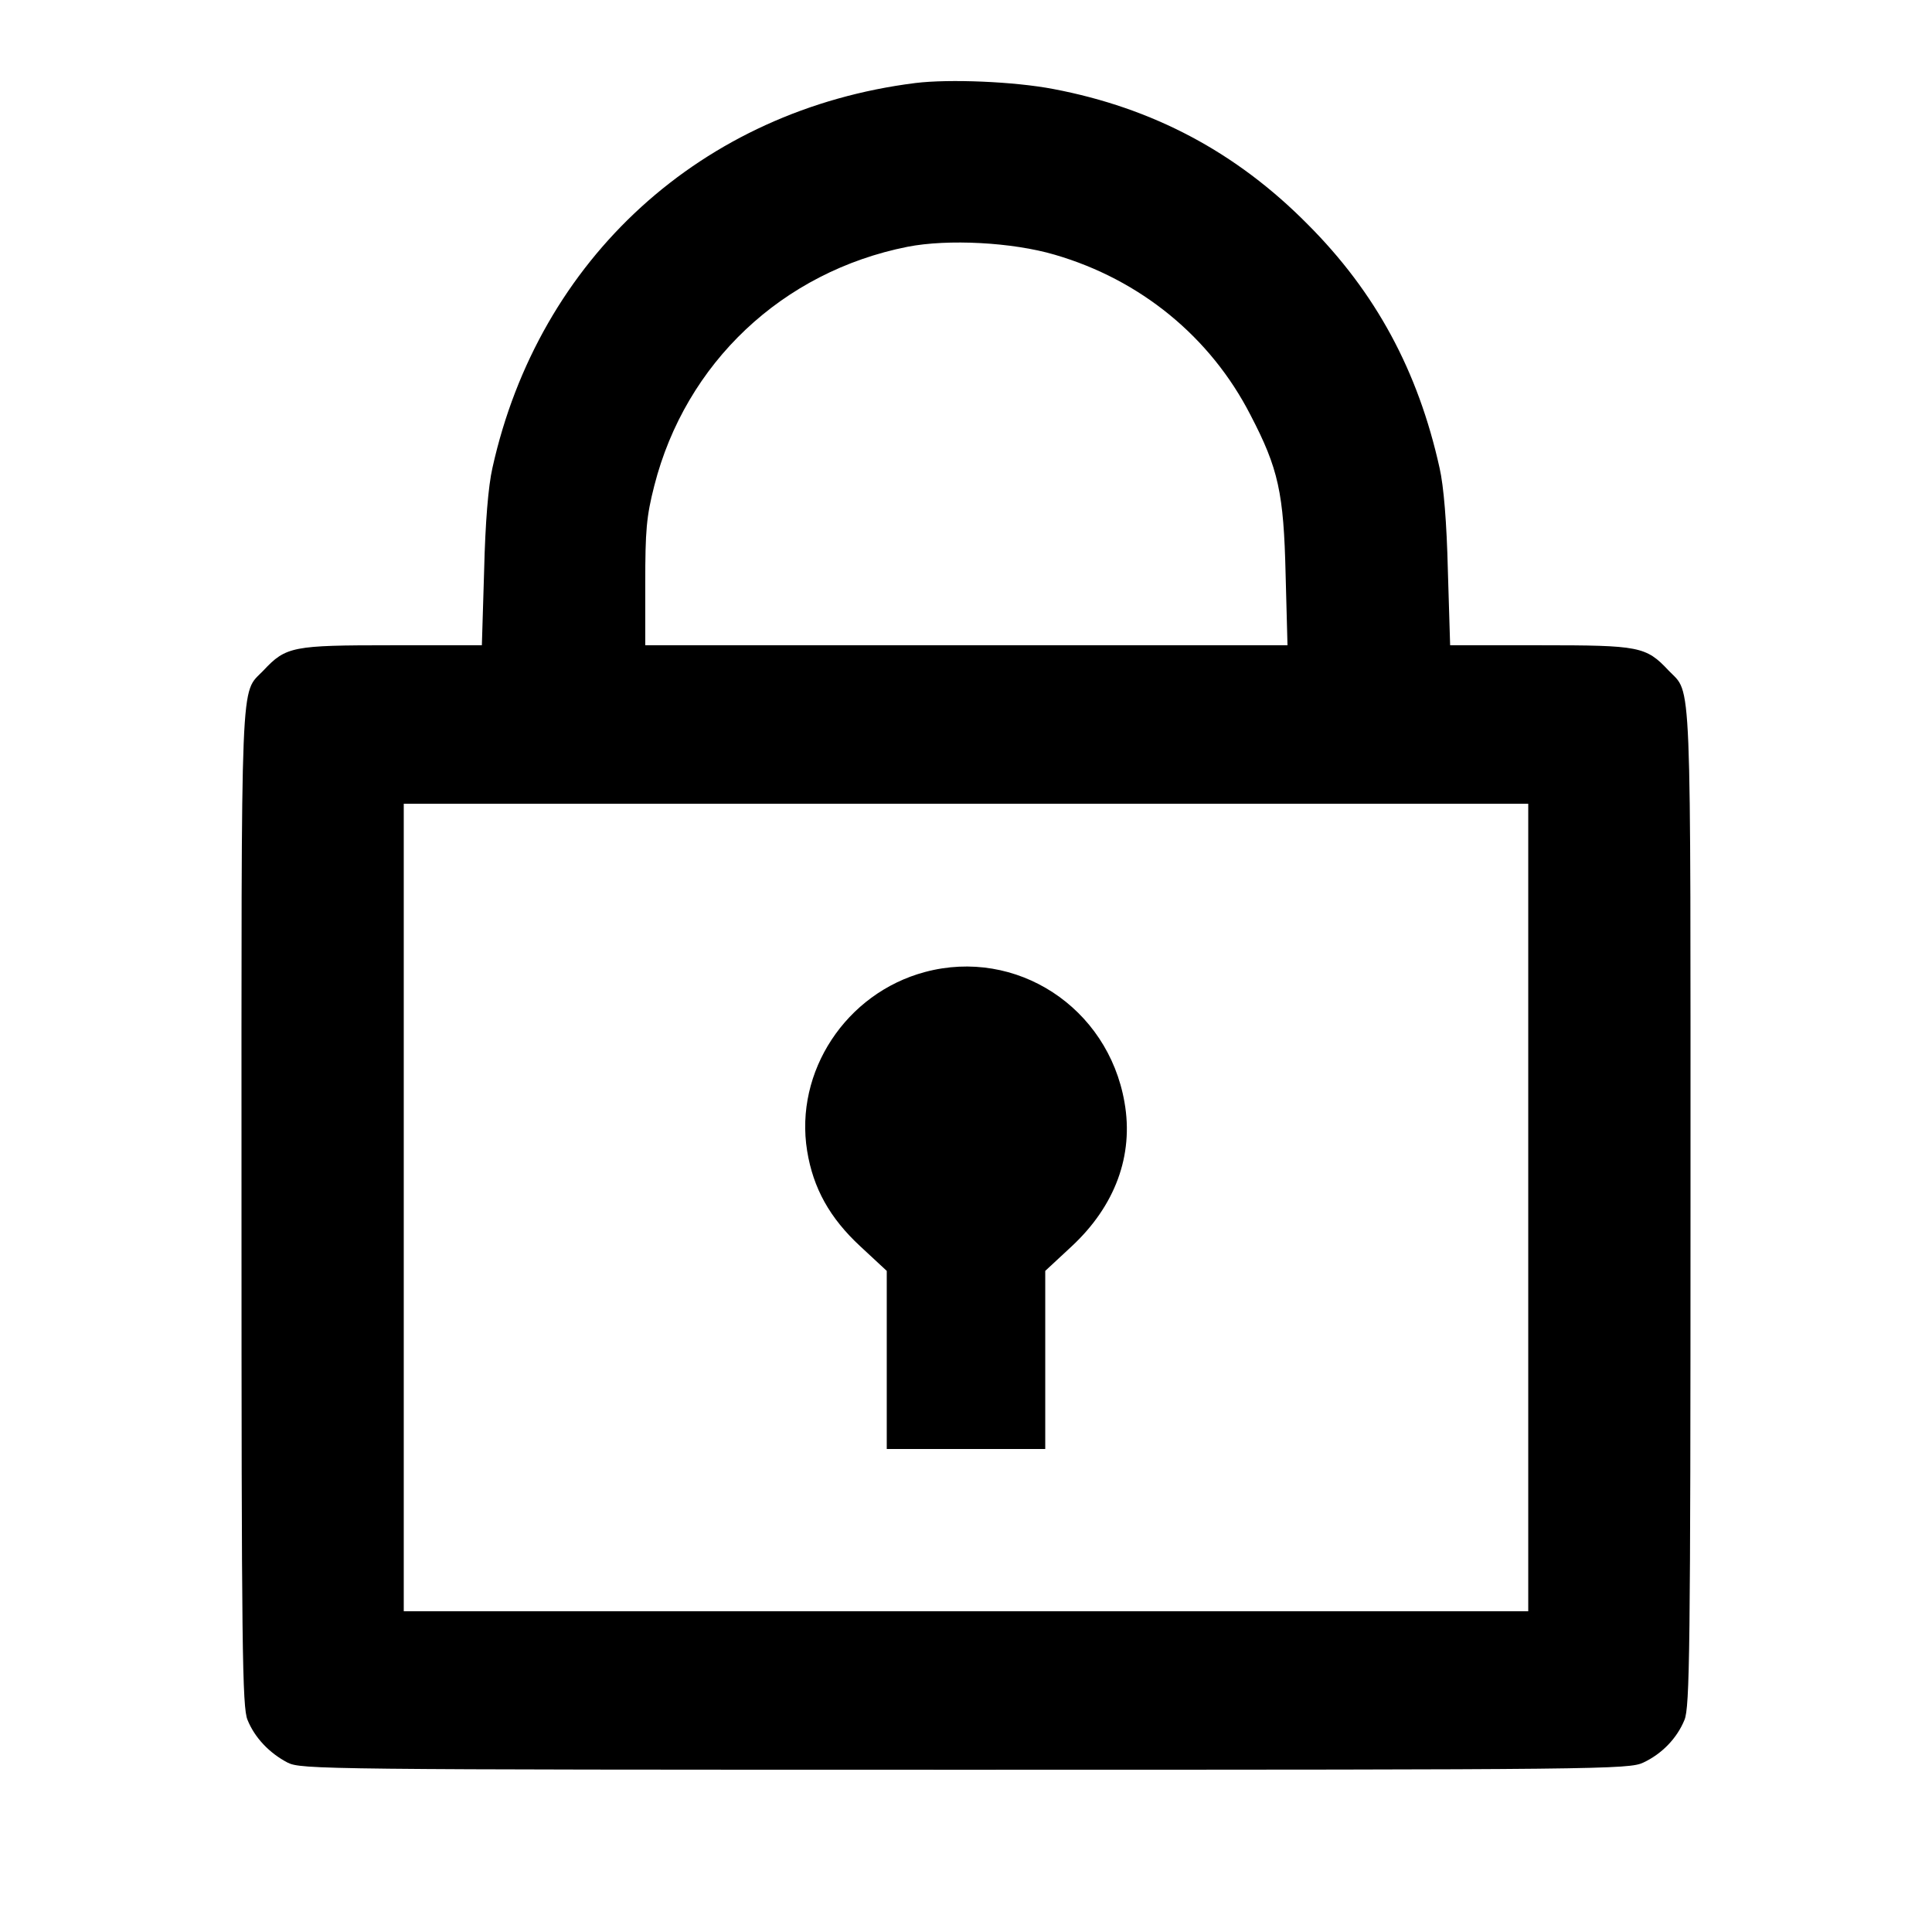
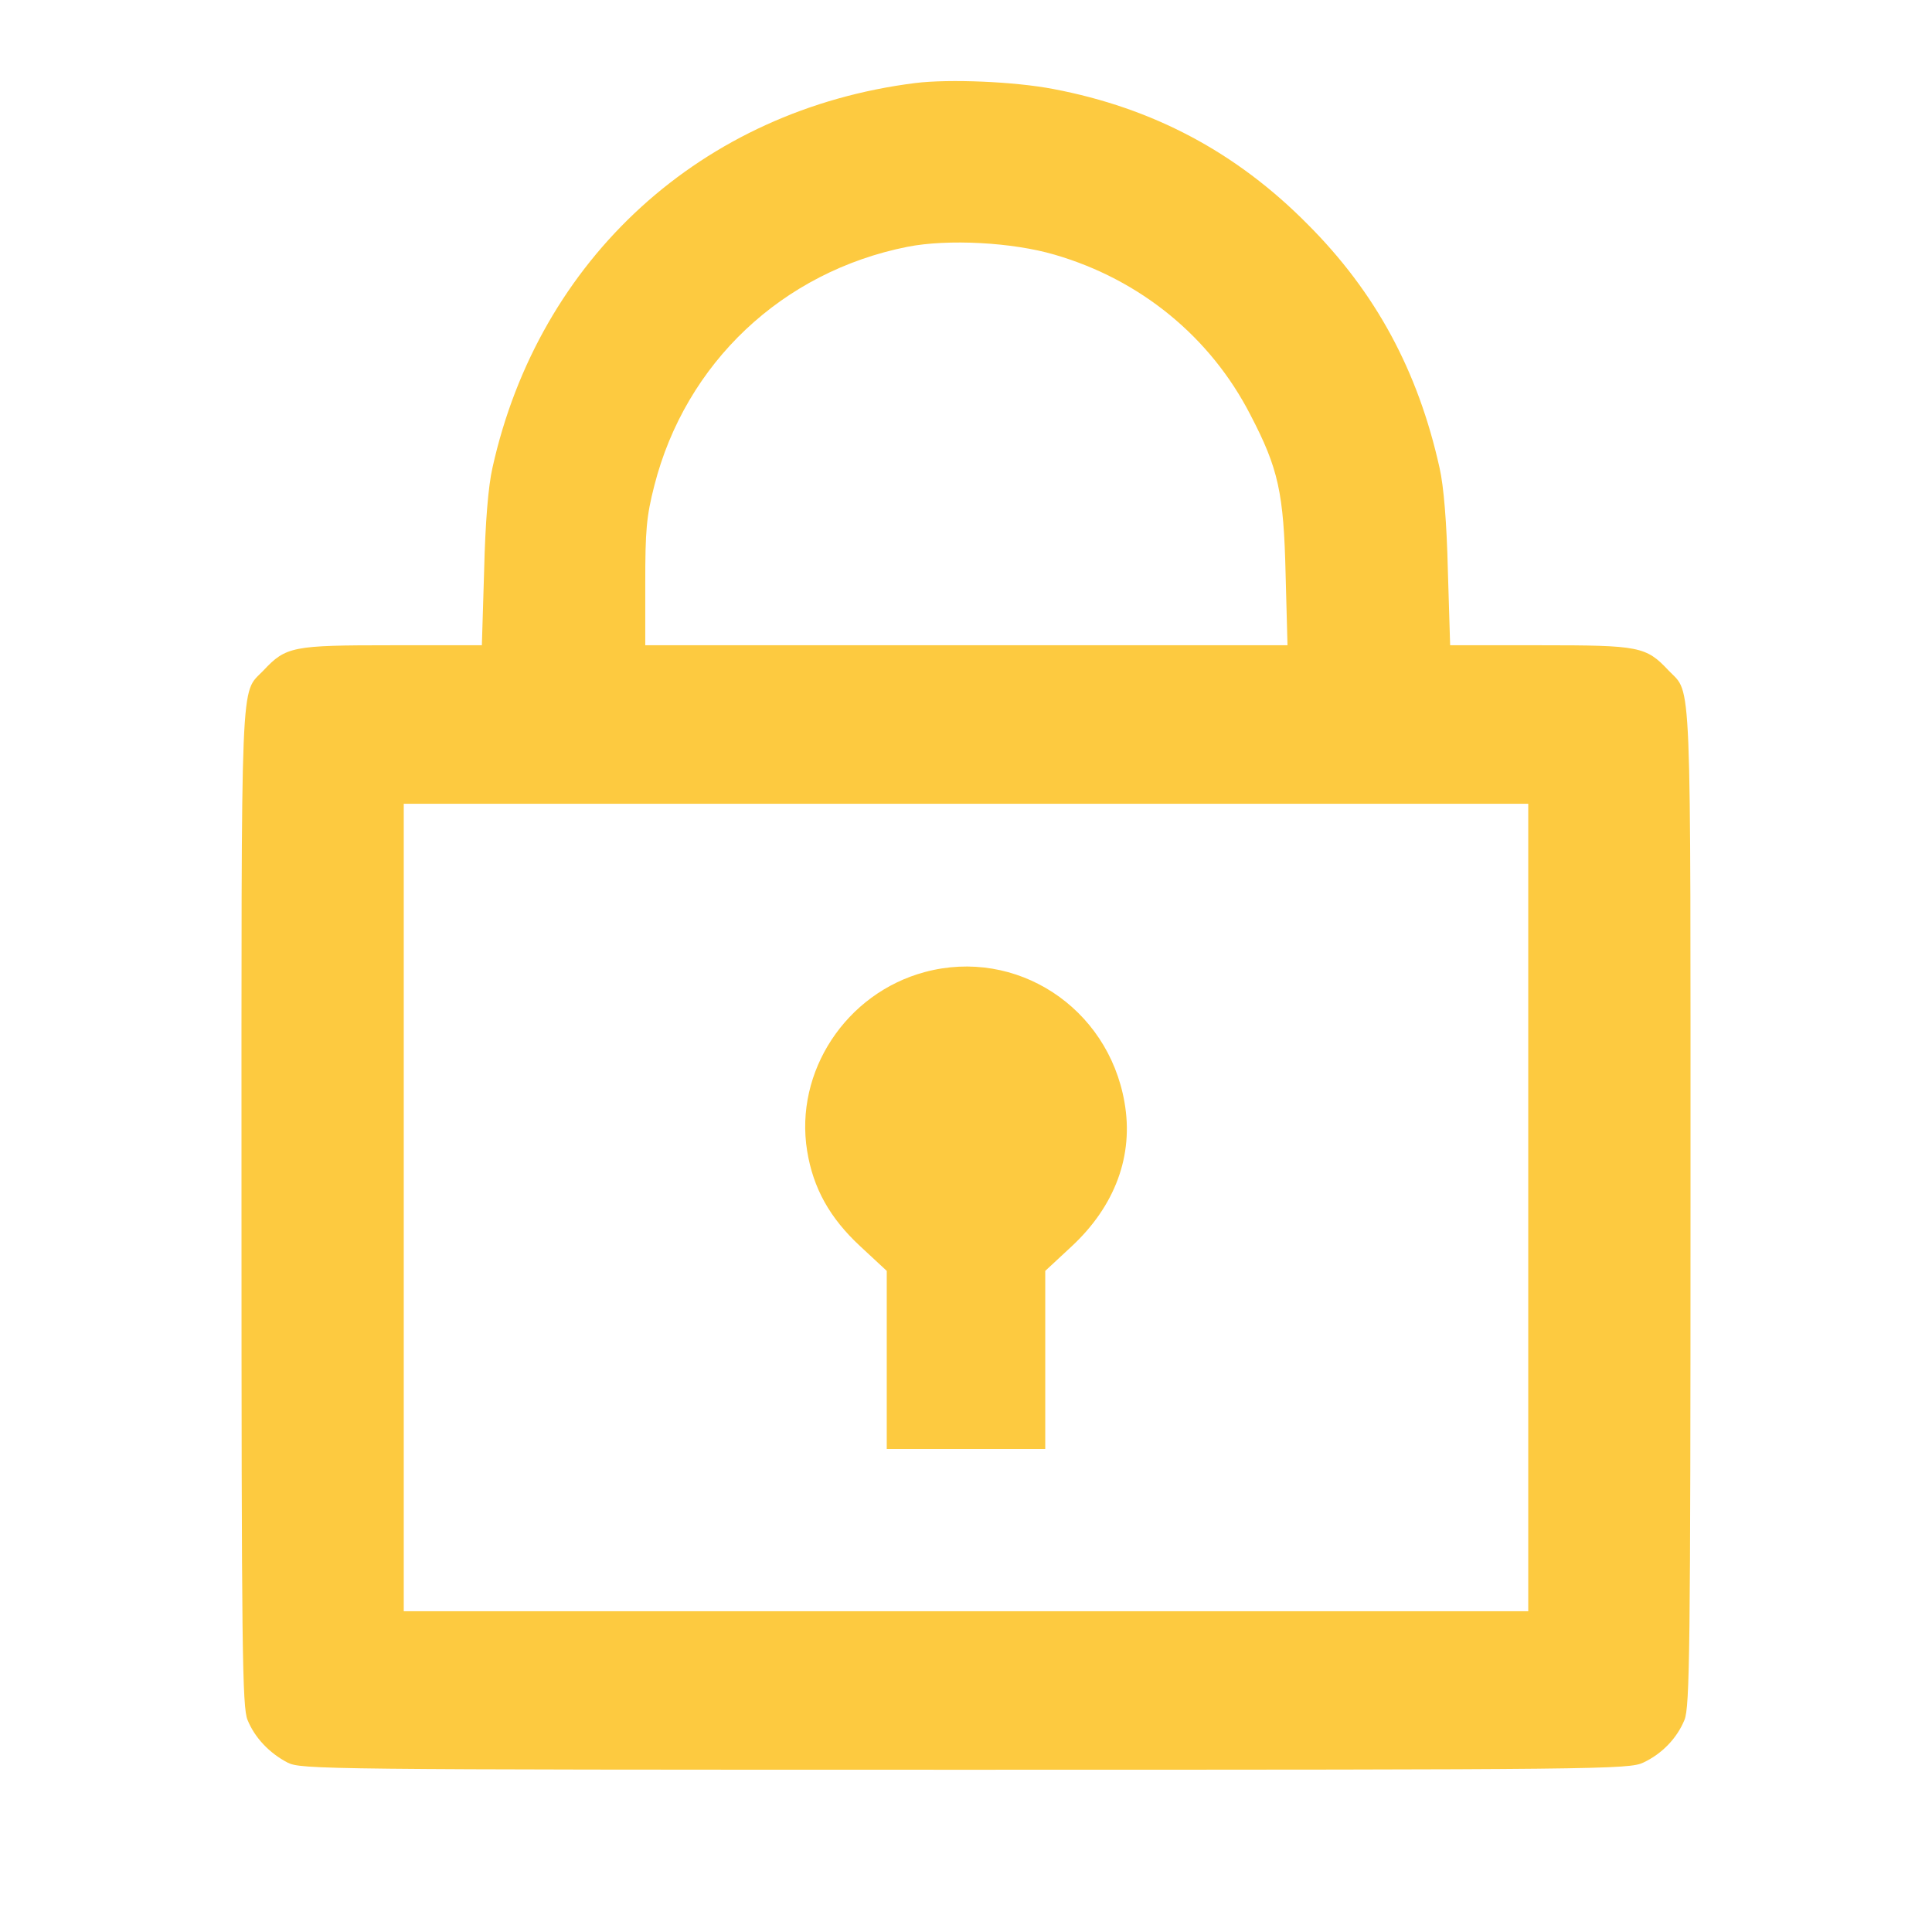
<svg xmlns="http://www.w3.org/2000/svg" version="1.0" width="512pt" height="512pt" viewBox="0 0 512 512" preserveAspectRatio="xMidYMid meet">
-   <g transform="translate(0,512) scale(0.1,-0.1)" fill="#000000" stroke="none">
+   <g transform="translate(0,512) scale(0.1,-0.1)" fill="#FDCA40" stroke="none">
    <path d="M2426 4900 c-566 -71 -998 -465 -1121 -1020 -11 -48 -19 -145 -22 -272 l-6 -198 -239 0 c-263 0 -280 -3 -340 -67 -62 -65 -58 24 -58 -1423 0 -1171 2 -1325 16 -1358 19 -47 58 -88 106 -113 36 -18 85 -19 1795 -19 1690 0 1760 1 1798 19 49 23 89 64 109 113 14 33 16 187 16 1358 0 1447 4 1358 -58 1423 -60 64 -77 67 -340 67 l-239 0 -6 198 c-3 127 -11 224 -22 272 -57 257 -169 465 -350 646 -189 191 -410 308 -673 358 -104 20 -276 27 -366 16z m369 -455 c227 -66 413 -218 519 -425 74 -142 88 -206 93 -422 l5 -188 -851 0 -851 0 0 164 c0 140 3 177 24 259 83 325 339 567 671 633 107 21 278 12 390 -21z m1255 -2525 l0 -1070 -1490 0 -1490 0 0 1070 0 1070 1490 0 1490 0 0 -1070z" />
    <path d="M2451 2544 c-209 -56 -346 -264 -312 -474 16 -99 60 -178 141 -253 l70 -65 0 -236 0 -236 210 0 210 0 0 236 0 236 70 65 c115 107 165 241 140 382 -44 252 -287 410 -529 345z" />
  </g>
</svg>
